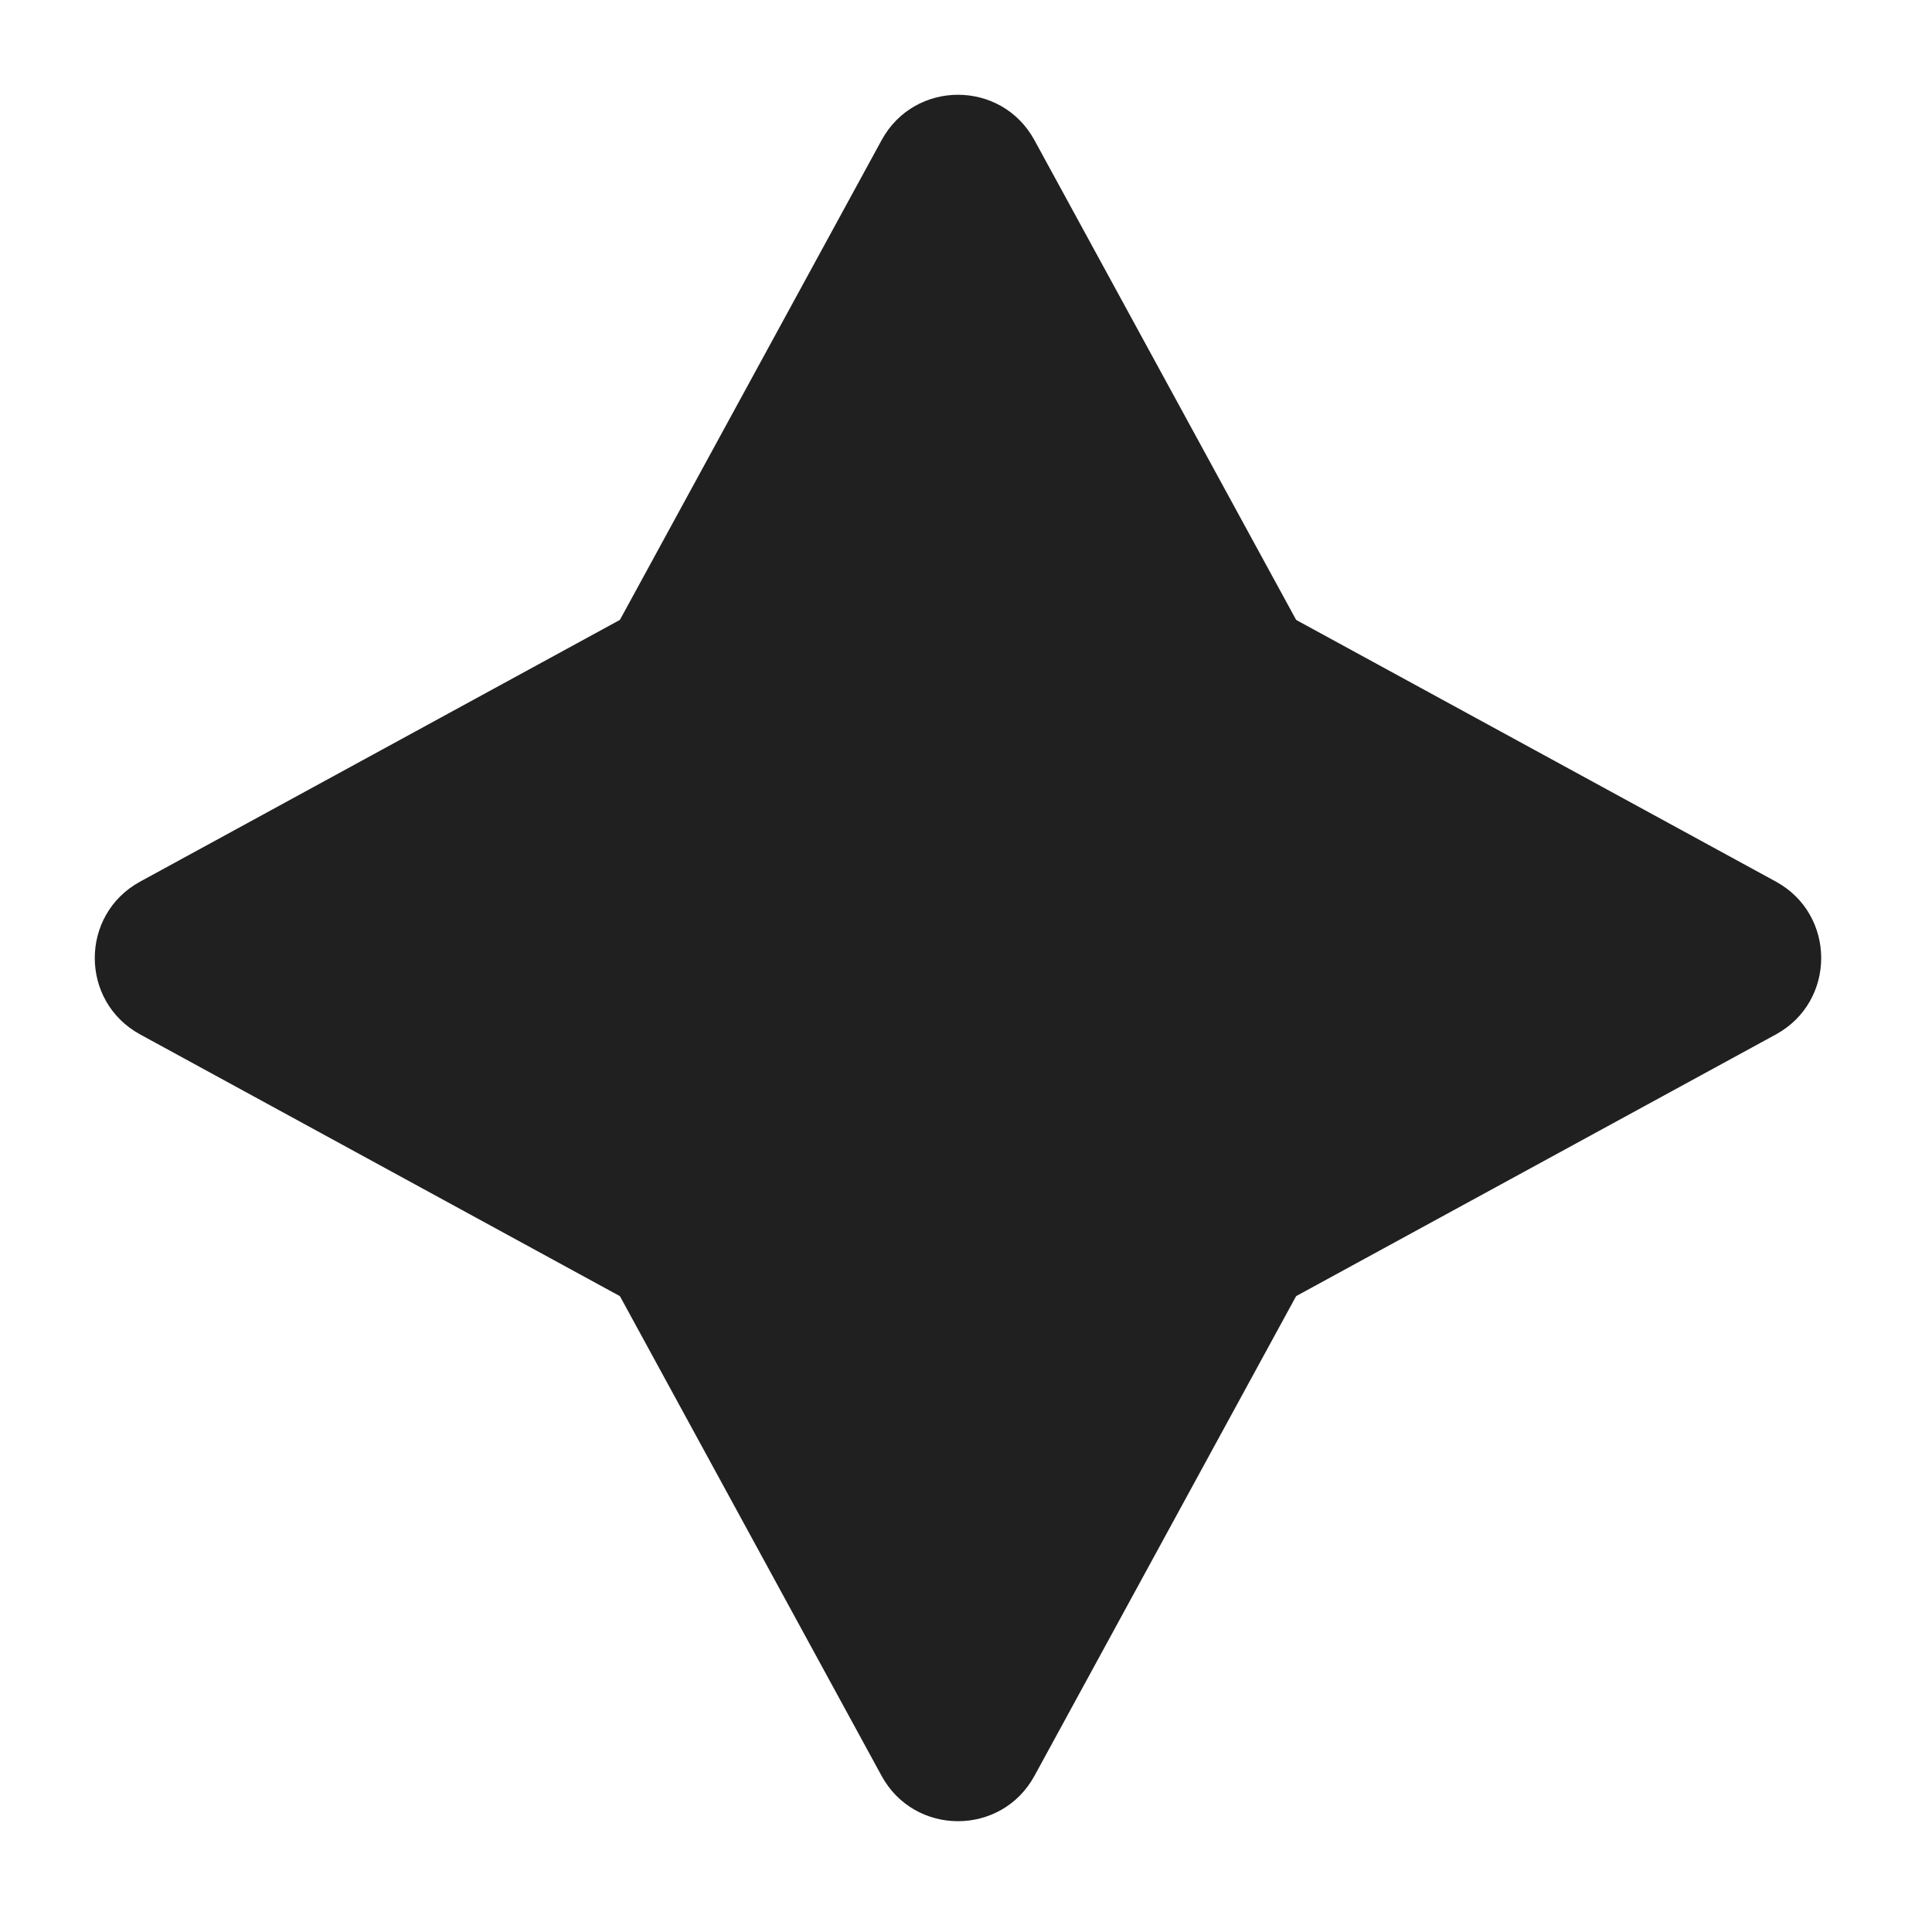
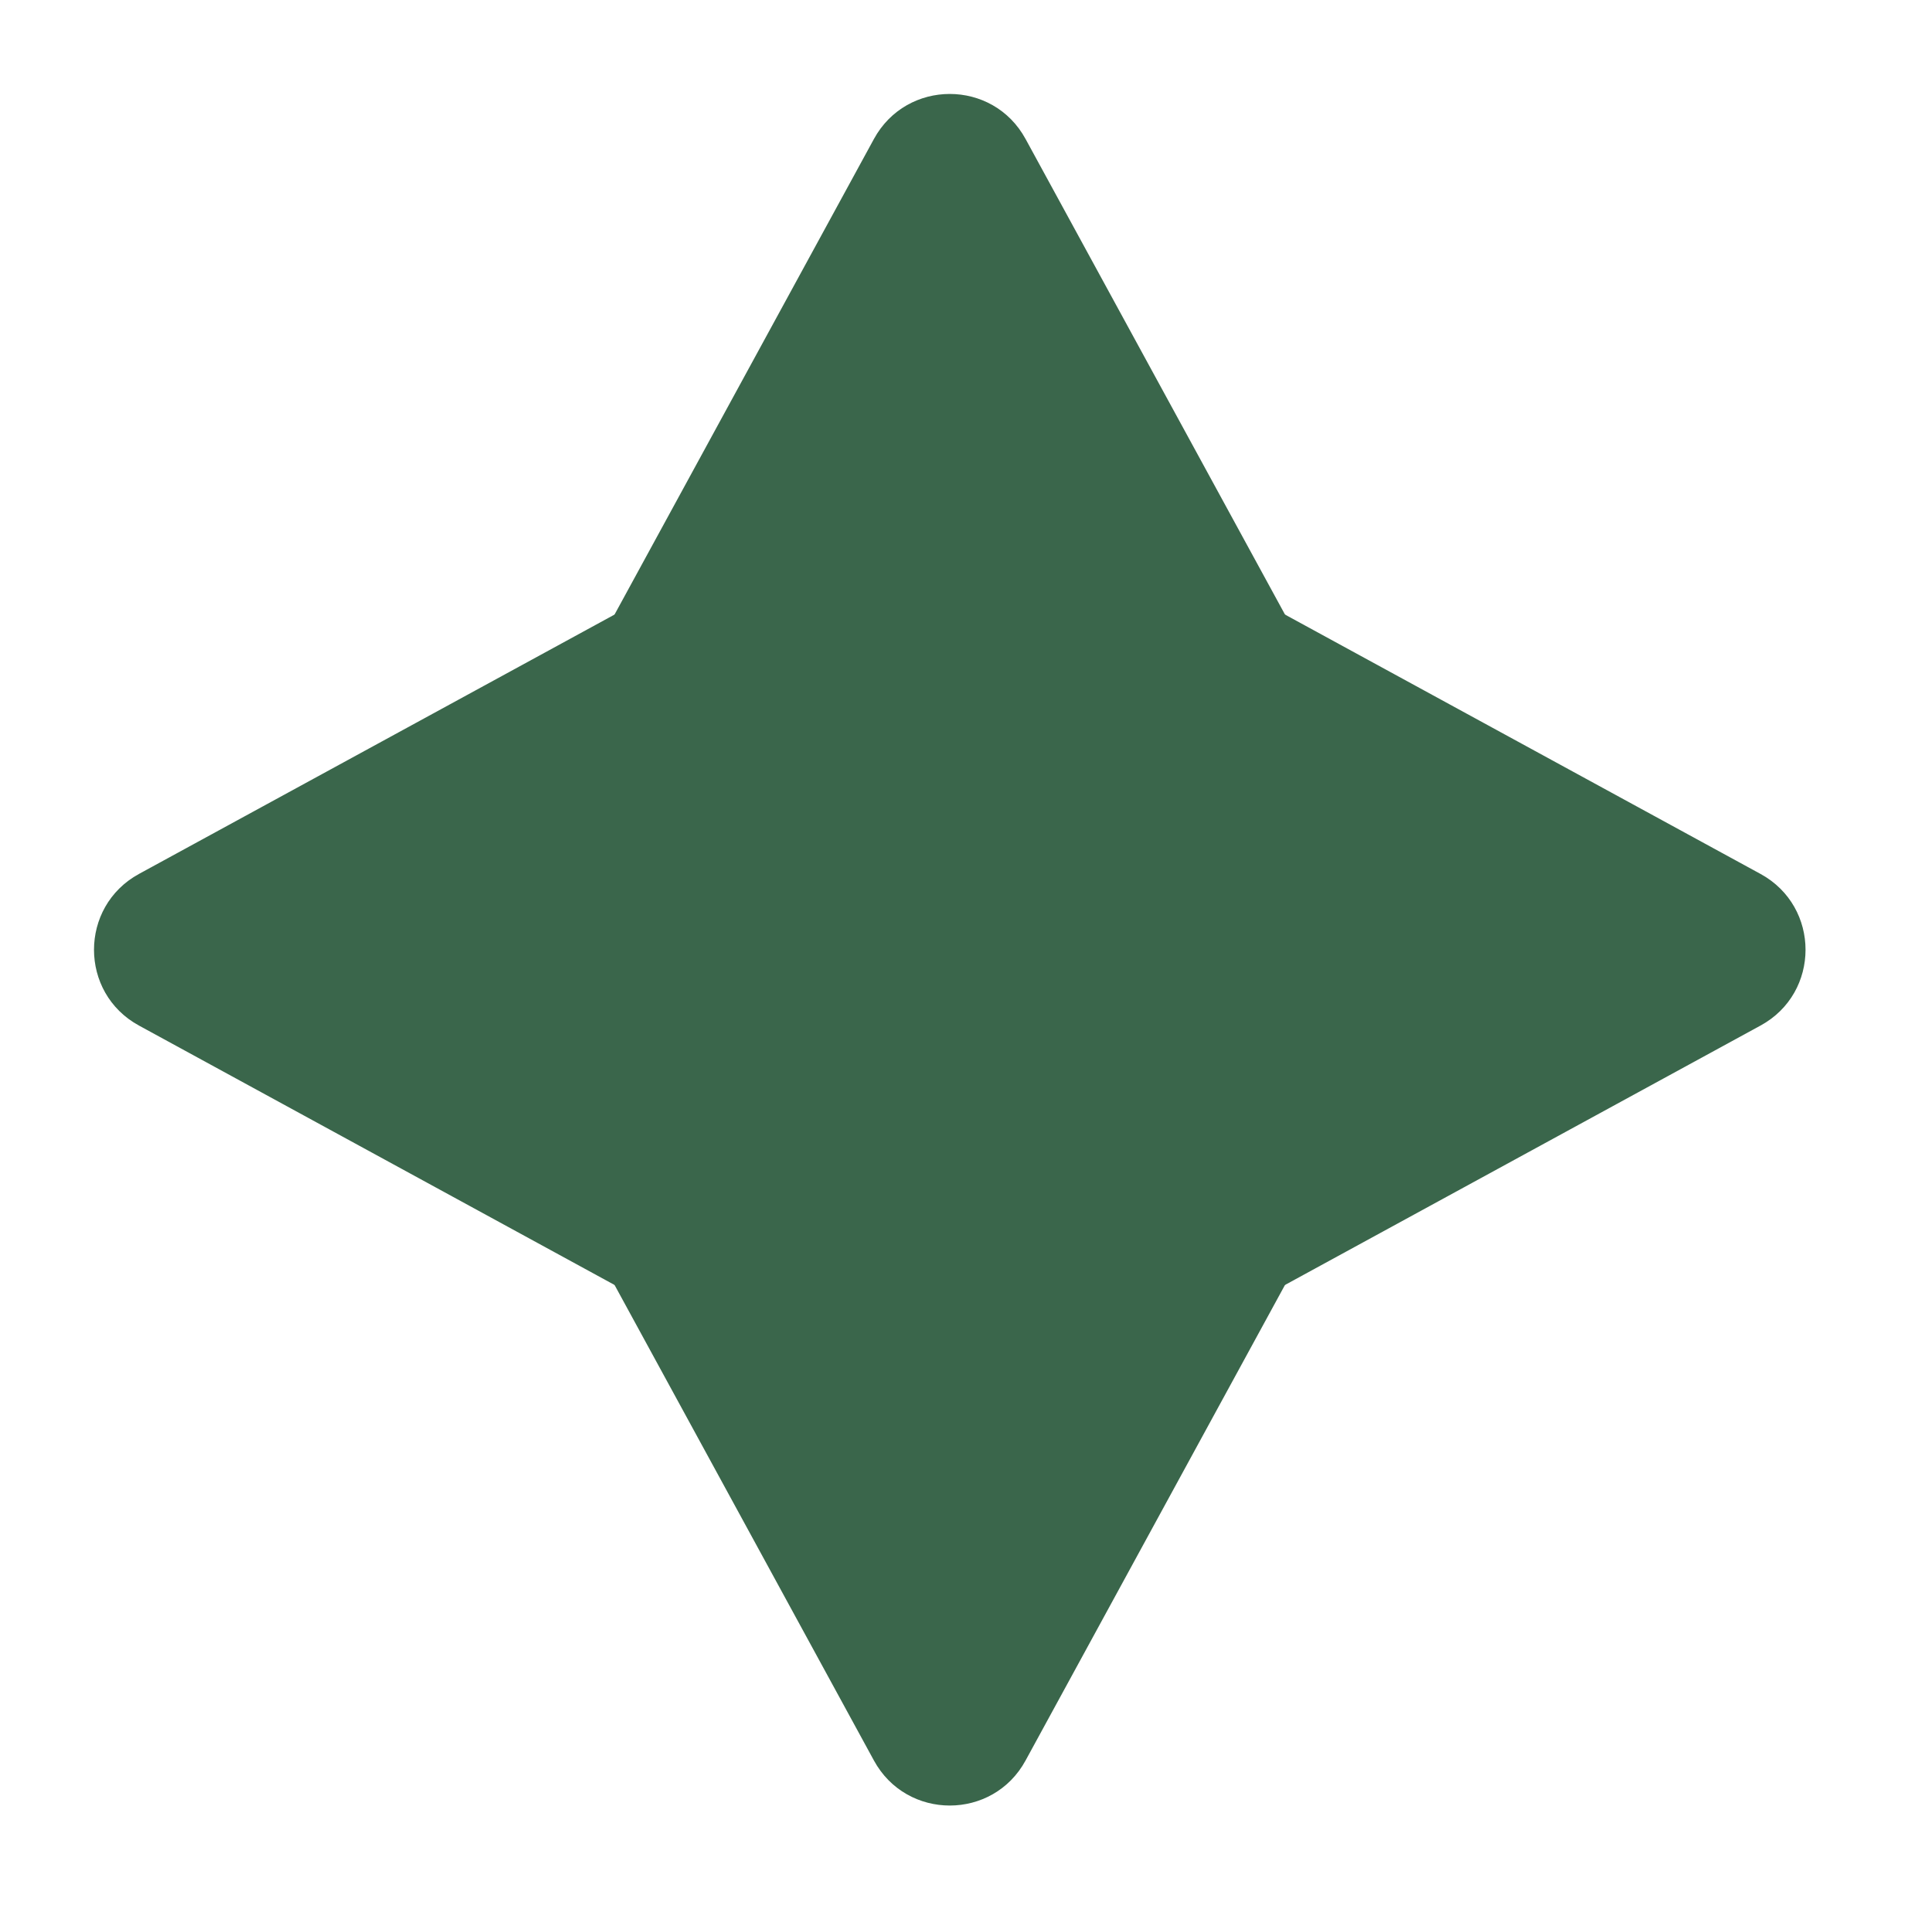
- <svg xmlns="http://www.w3.org/2000/svg" width="23" height="23" viewBox="0 0 23 23" fill="none">
-   <path d="M17.355 10.908C17.524 11.218 17.524 11.592 17.355 11.901L12.315 21.141C11.922 21.861 10.888 21.861 10.495 21.141L5.455 11.901C5.286 11.592 5.286 11.218 5.455 10.908L10.495 1.669C10.888 0.948 11.922 0.948 12.315 1.669L17.355 10.908Z" fill="#202020" />
-   <path d="M11.901 17.355C11.592 17.524 11.218 17.524 10.908 17.355L1.669 12.315C0.948 11.922 0.948 10.888 1.669 10.495L10.908 5.455C11.218 5.286 11.592 5.286 11.901 5.455L21.141 10.495C21.861 10.888 21.861 11.922 21.141 12.315L11.901 17.355Z" fill="#202020" />
+ <svg xmlns="http://www.w3.org/2000/svg" width="29" height="29" viewBox="0 0 29 29" fill="none">
+   <path d="M6.819 14.877C6.608 14.49 6.608 14.022 6.819 13.635L13.118 2.086C13.61 1.185 14.903 1.185 15.394 2.086L21.694 13.635C21.905 14.022 21.905 14.49 21.694 14.877L15.394 26.426C14.903 27.327 13.61 27.327 13.118 26.426L6.819 14.877Z" fill="#3A664B" />
+   <path d="M13.636 6.819C14.022 6.608 14.49 6.608 14.877 6.819L26.426 13.118C27.327 13.61 27.327 14.903 26.426 15.394L14.877 21.694C14.49 21.904 14.022 21.904 13.636 21.694L2.086 15.394C1.186 14.903 1.186 13.61 2.086 13.118L13.636 6.819Z" fill="#3A664B" />
</svg>
